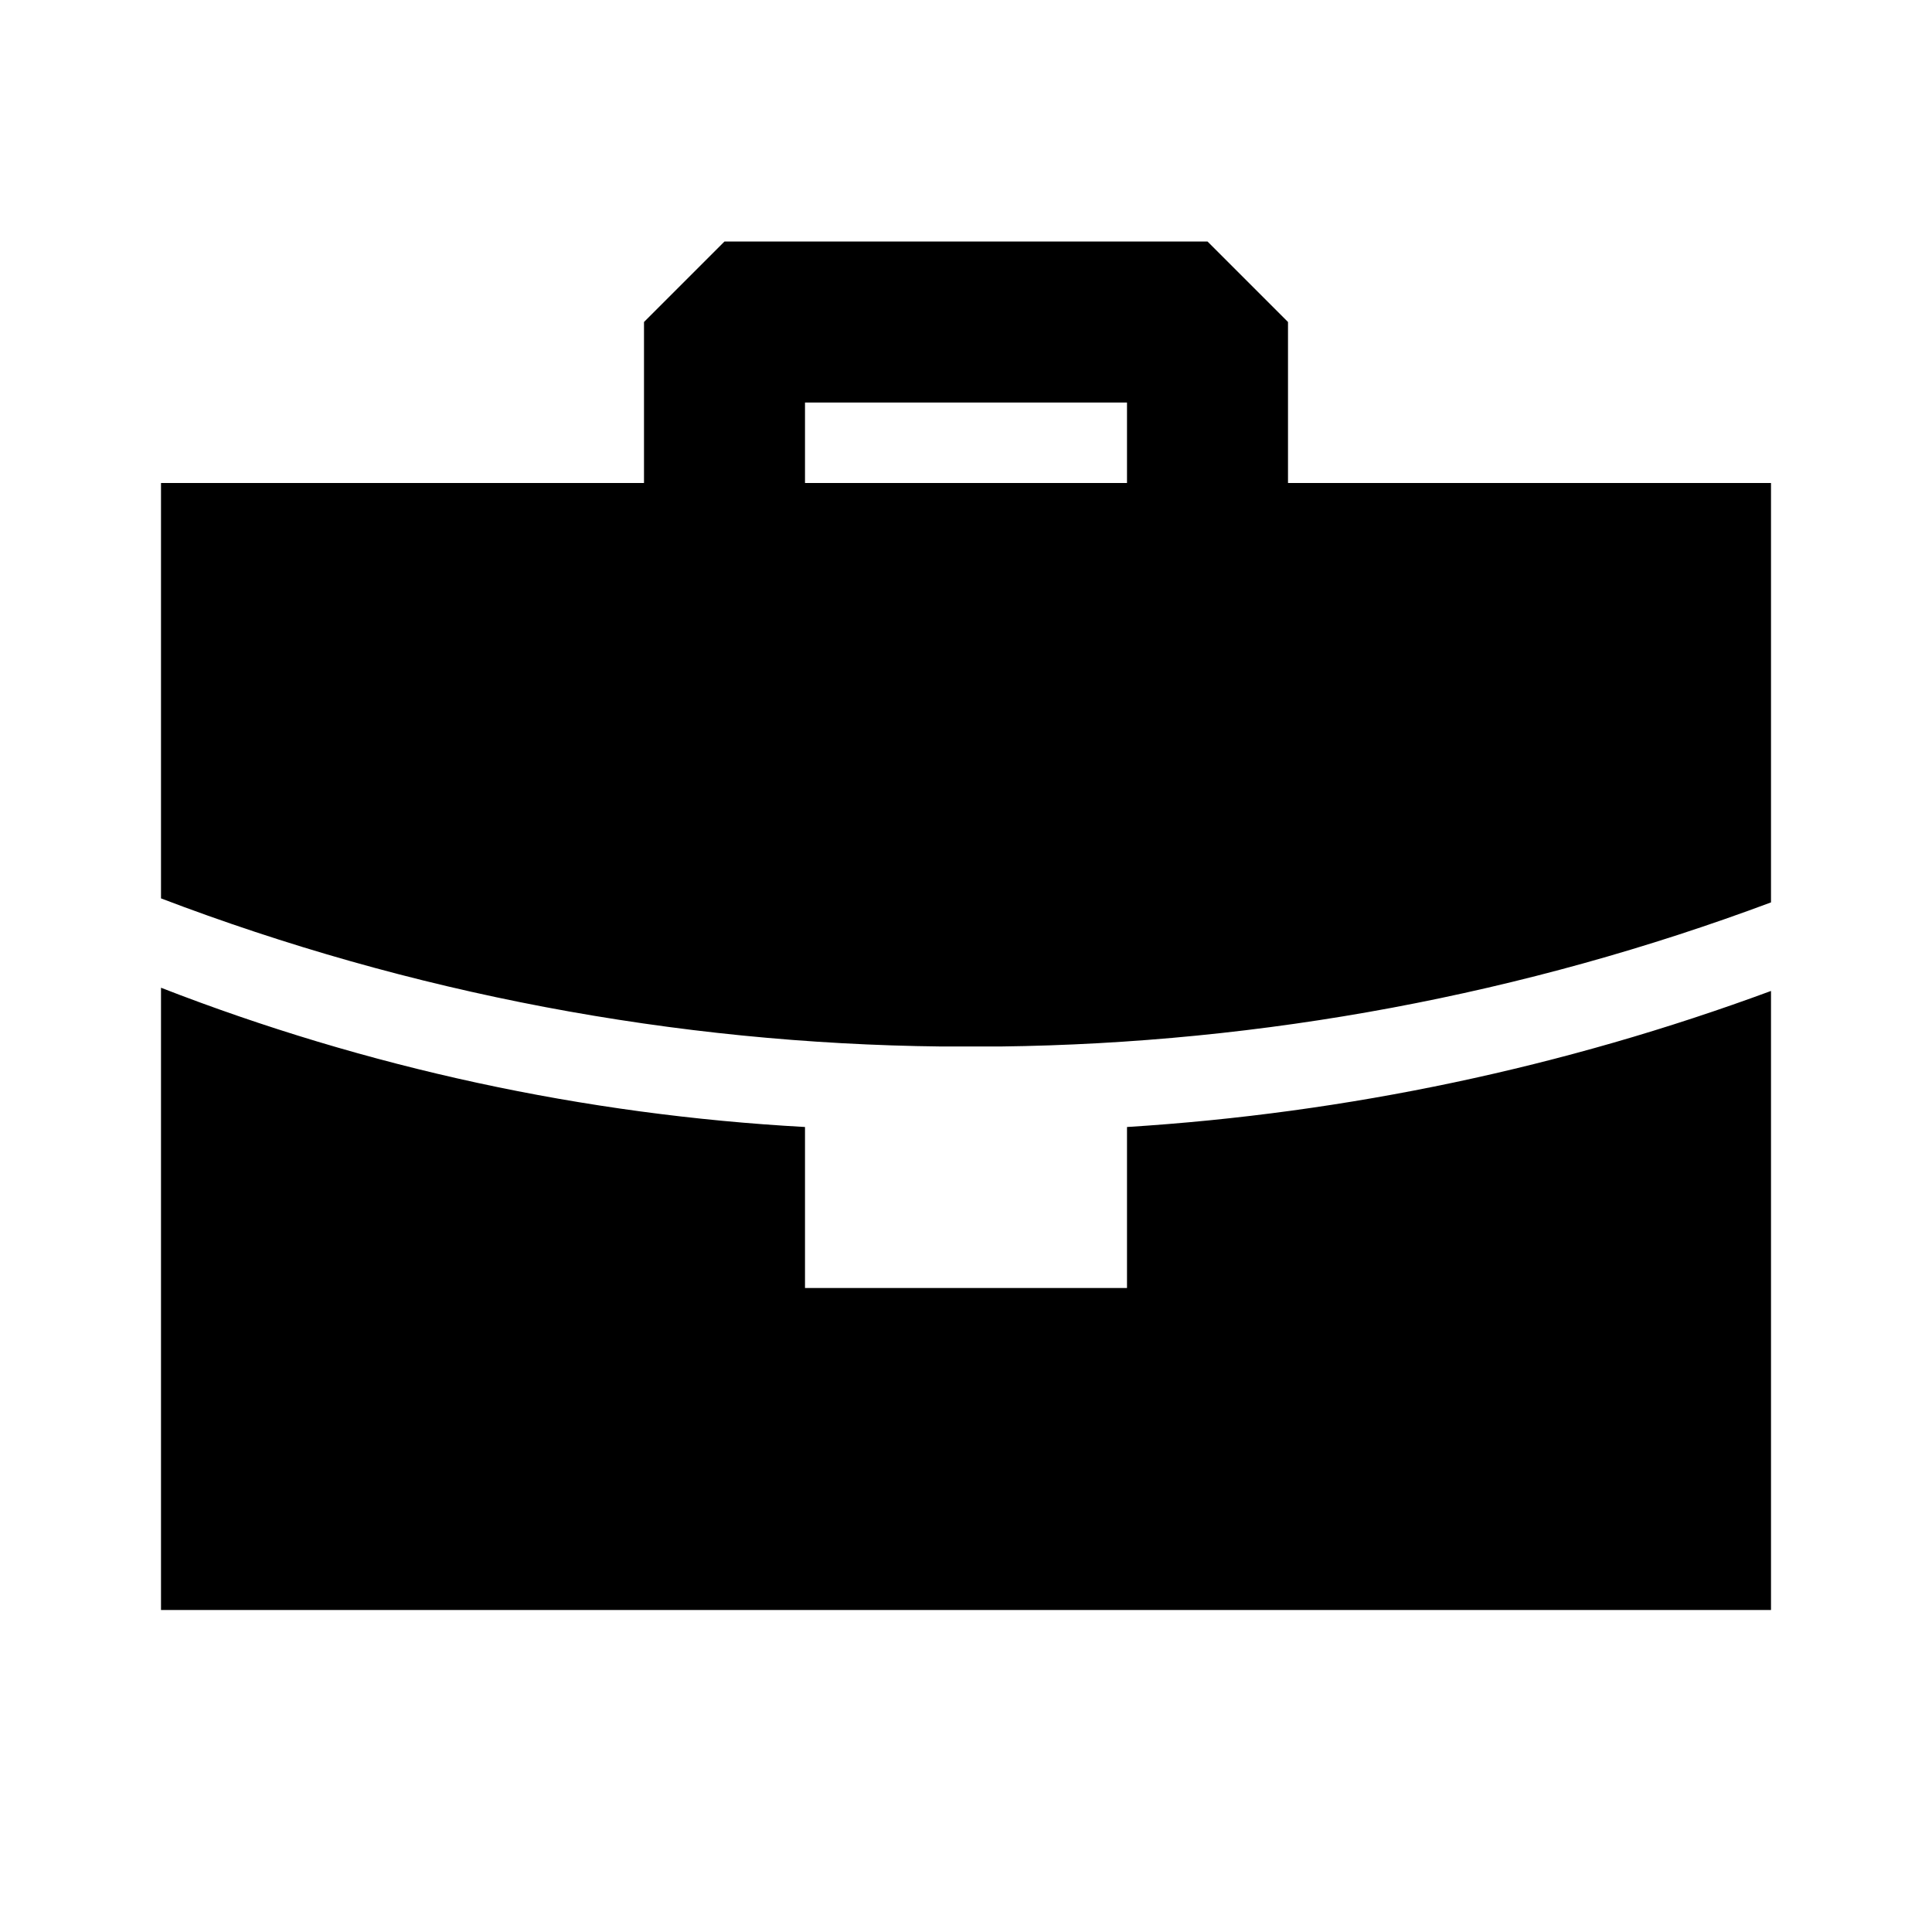
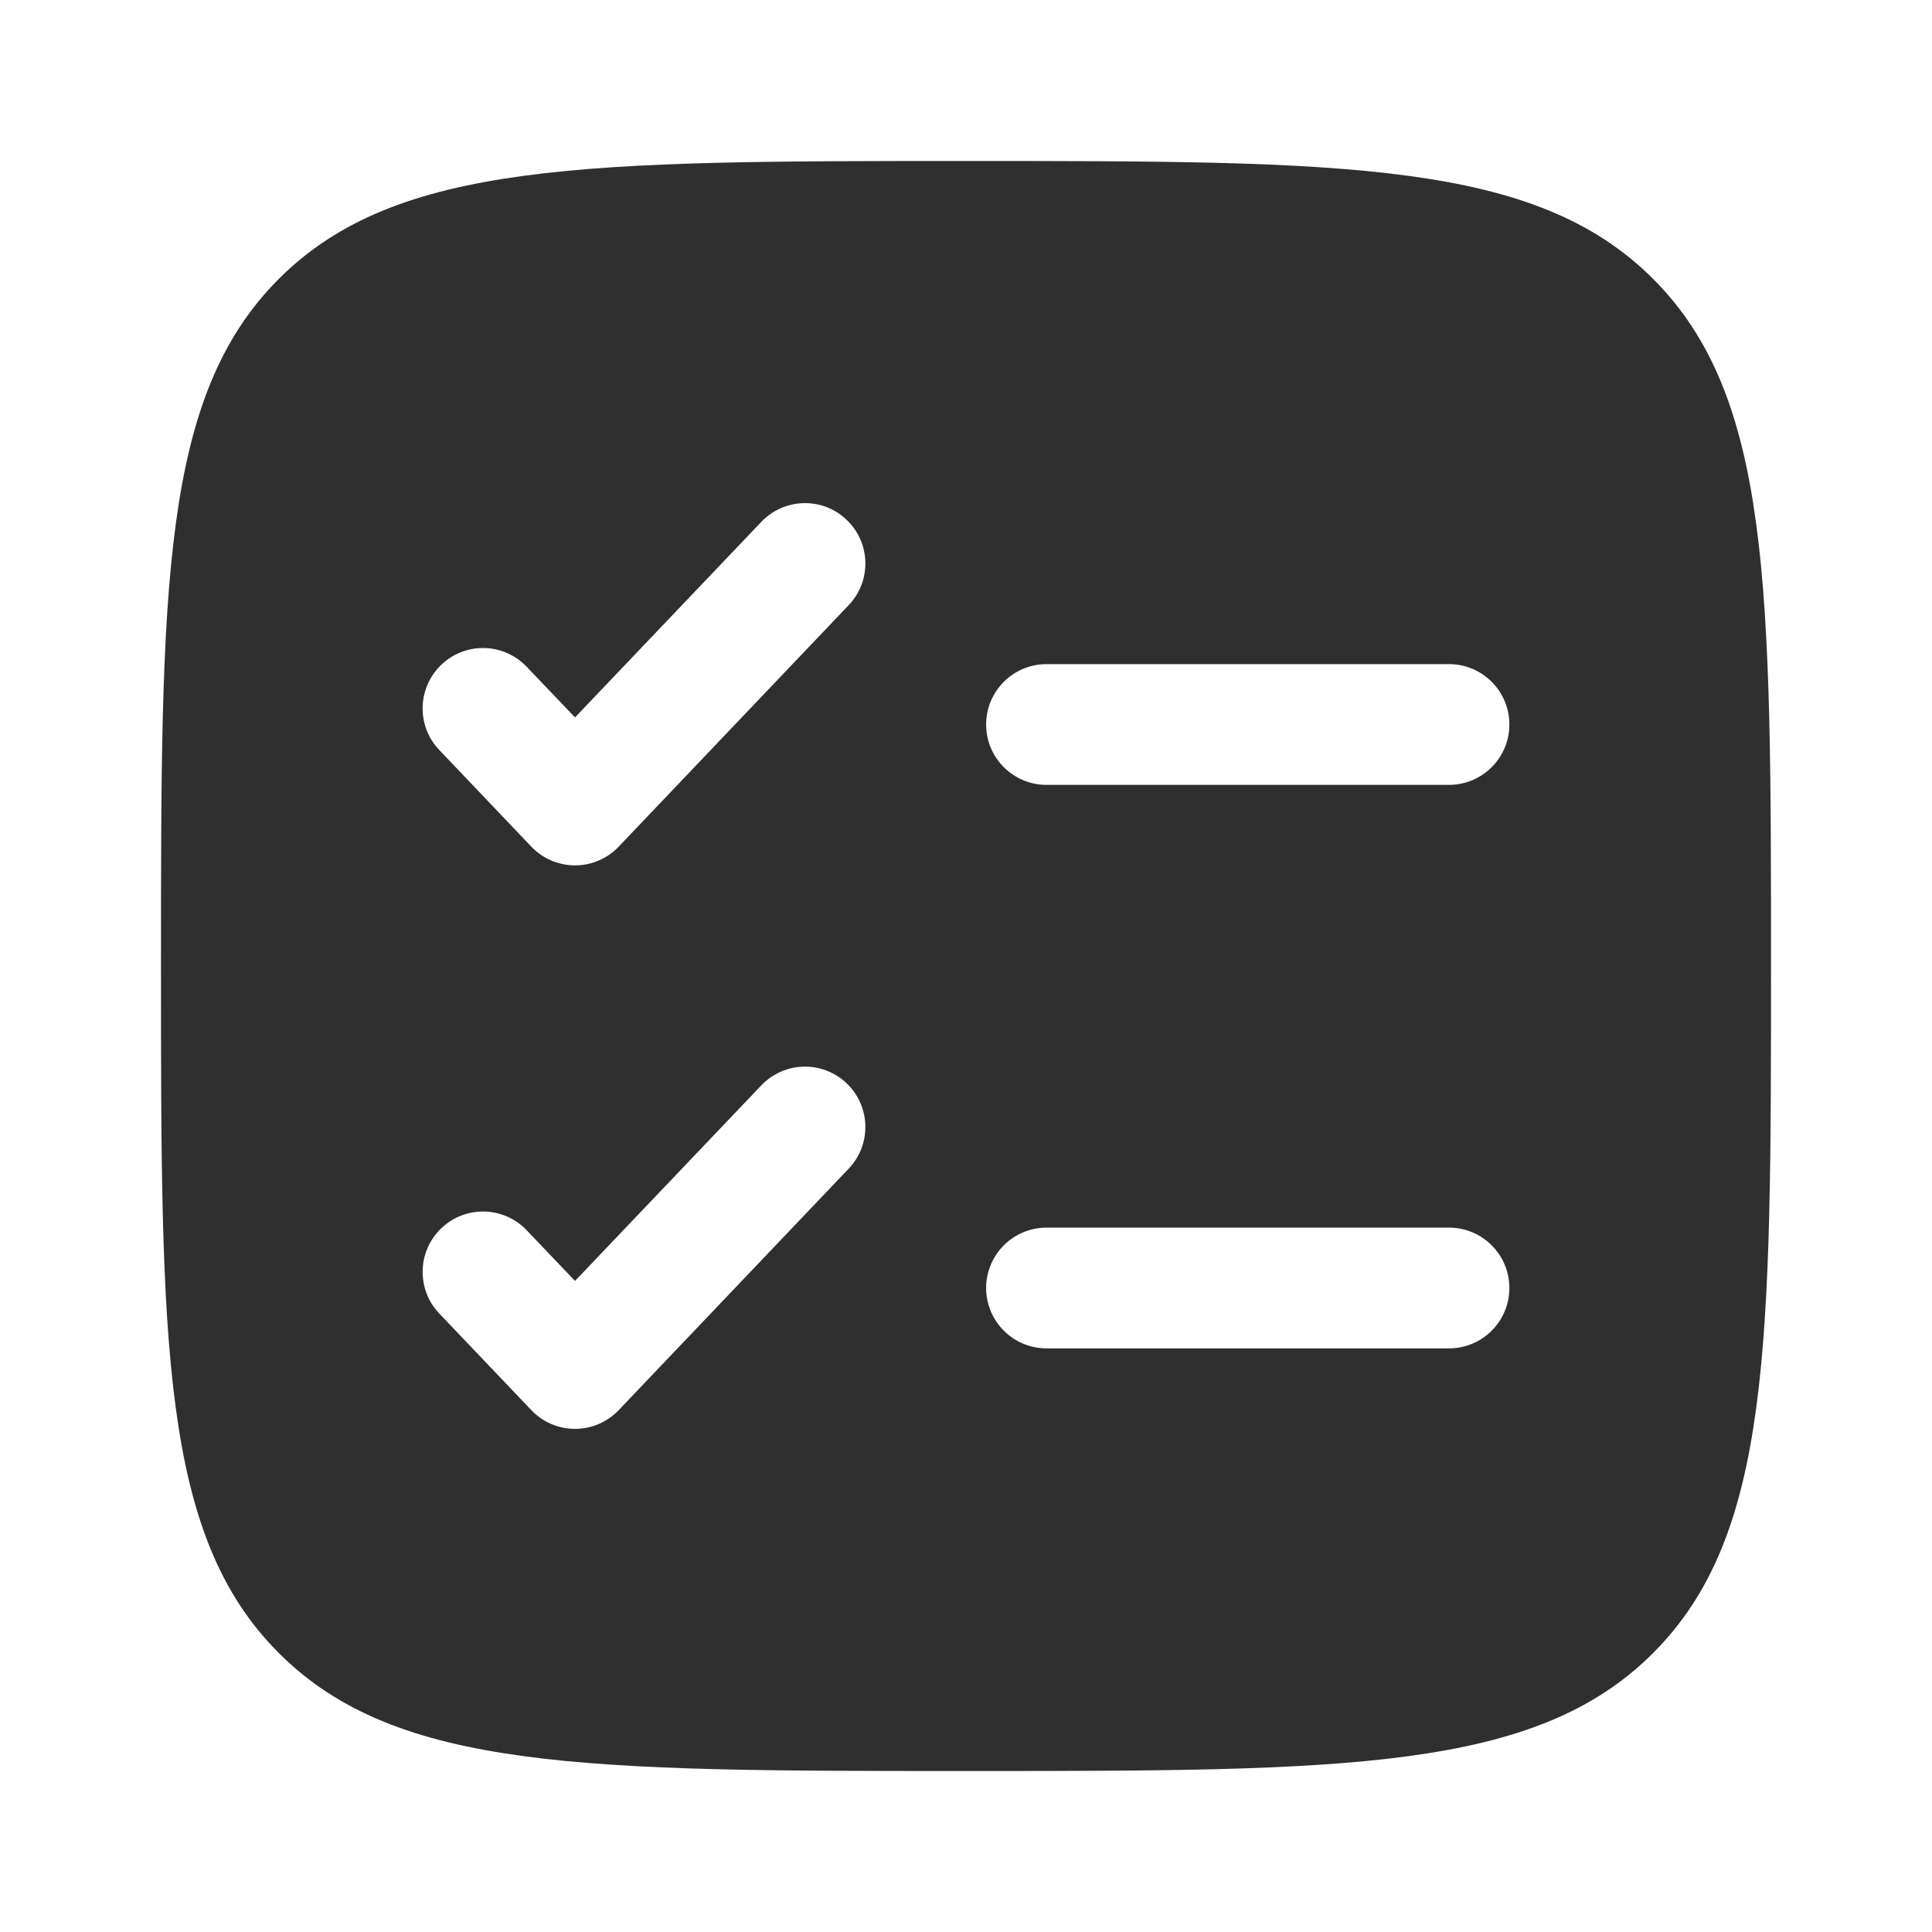
- <svg xmlns="http://www.w3.org/2000/svg" width="800px" height="800px" viewBox="0 0 512 512" version="1.1">
-   <g id="Page-1" stroke="none" stroke-width="1" fill="none" fill-rule="evenodd">
-     <g id="work-case" fill="#000000" transform="translate(42.66667, 64)">
-       <path d="M1.20792265e-13,197.76 C54.584,218.996 112.186,231.452 170.667,234.667 L170.667,277.333 L256,277.333 L256,234.667 C314.34,231.013 371.834,218.867 426.667,198.613 L426.667,362.667 L1.20792265e-13,362.667 L1.20792265e-13,197.76 Z M277.333,-1.42108547e-14 L298.667,21.333 L298.667,64 L426.667,64 L426.667,175.147 C361.255,199.569 292.11,212.489 222.293,213.333 L222.293,213.333 L206.933,213.333 C136.179,212.569 66.119,199.279 7.10542736e-15,174.08 L7.10542736e-15,174.08 L7.10542736e-15,64 L128,64 L128,21.333 L149.333,-1.42108547e-14 L277.333,-1.42108547e-14 Z M256,42.667 L170.667,42.667 L170.667,64 L256,64 L256,42.667 Z" id="Combined-Shape-Copy">
- 
- </path>
-     </g>
-   </g>
+ <svg xmlns="http://www.w3.org/2000/svg" width="800px" height="800px" viewBox="0 0 24 24" fill="none" version="1.1" id="svg1">
+   <defs id="defs1" />
+   <path fill-rule="evenodd" clip-rule="evenodd" d="M3.464 3.464C2 4.929 2 7.286 2 12C2 16.714 2 19.071 3.464 20.535C4.929 22 7.286 22 12 22C16.714 22 19.071 22 20.535 20.535C22 19.071 22 16.714 22 12C22 7.286 22 4.929 20.535 3.464C19.071 2 16.714 2 12 2C7.286 2 4.929 2 3.464 3.464ZM10.543 7.517C10.829 7.217 10.817 6.743 10.517 6.457C10.217 6.171 9.743 6.183 9.457 6.483L7.143 8.912L6.543 8.283C6.257 7.983 5.783 7.971 5.483 8.257C5.183 8.543 5.171 9.017 5.457 9.317L6.6 10.517C6.741 10.666 6.938 10.75 7.143 10.75C7.348 10.75 7.544 10.666 7.686 10.517L10.543 7.517ZM13 8.25C12.586 8.25 12.25 8.586 12.25 9C12.25 9.414 12.586 9.75 13 9.75H18C18.414 9.75 18.75 9.414 18.75 9C18.75 8.586 18.414 8.25 18 8.25H13ZM10.543 14.517C10.829 14.217 10.817 13.743 10.517 13.457C10.217 13.171 9.743 13.183 9.457 13.483L7.143 15.912L6.543 15.283C6.257 14.983 5.783 14.971 5.483 15.257C5.183 15.543 5.171 16.017 5.457 16.317L6.6 17.517C6.741 17.666 6.938 17.75 7.143 17.75C7.348 17.75 7.544 17.666 7.686 17.517L10.543 14.517ZM13 15.25C12.586 15.25 12.25 15.586 12.25 16C12.25 16.414 12.586 16.75 13 16.75H18C18.414 16.75 18.75 16.414 18.75 16C18.75 15.586 18.414 15.25 18 15.25H13Z" fill="#1C274C" id="path1" style="fill:#2f2f2f;fill-opacity:1" />
</svg>
